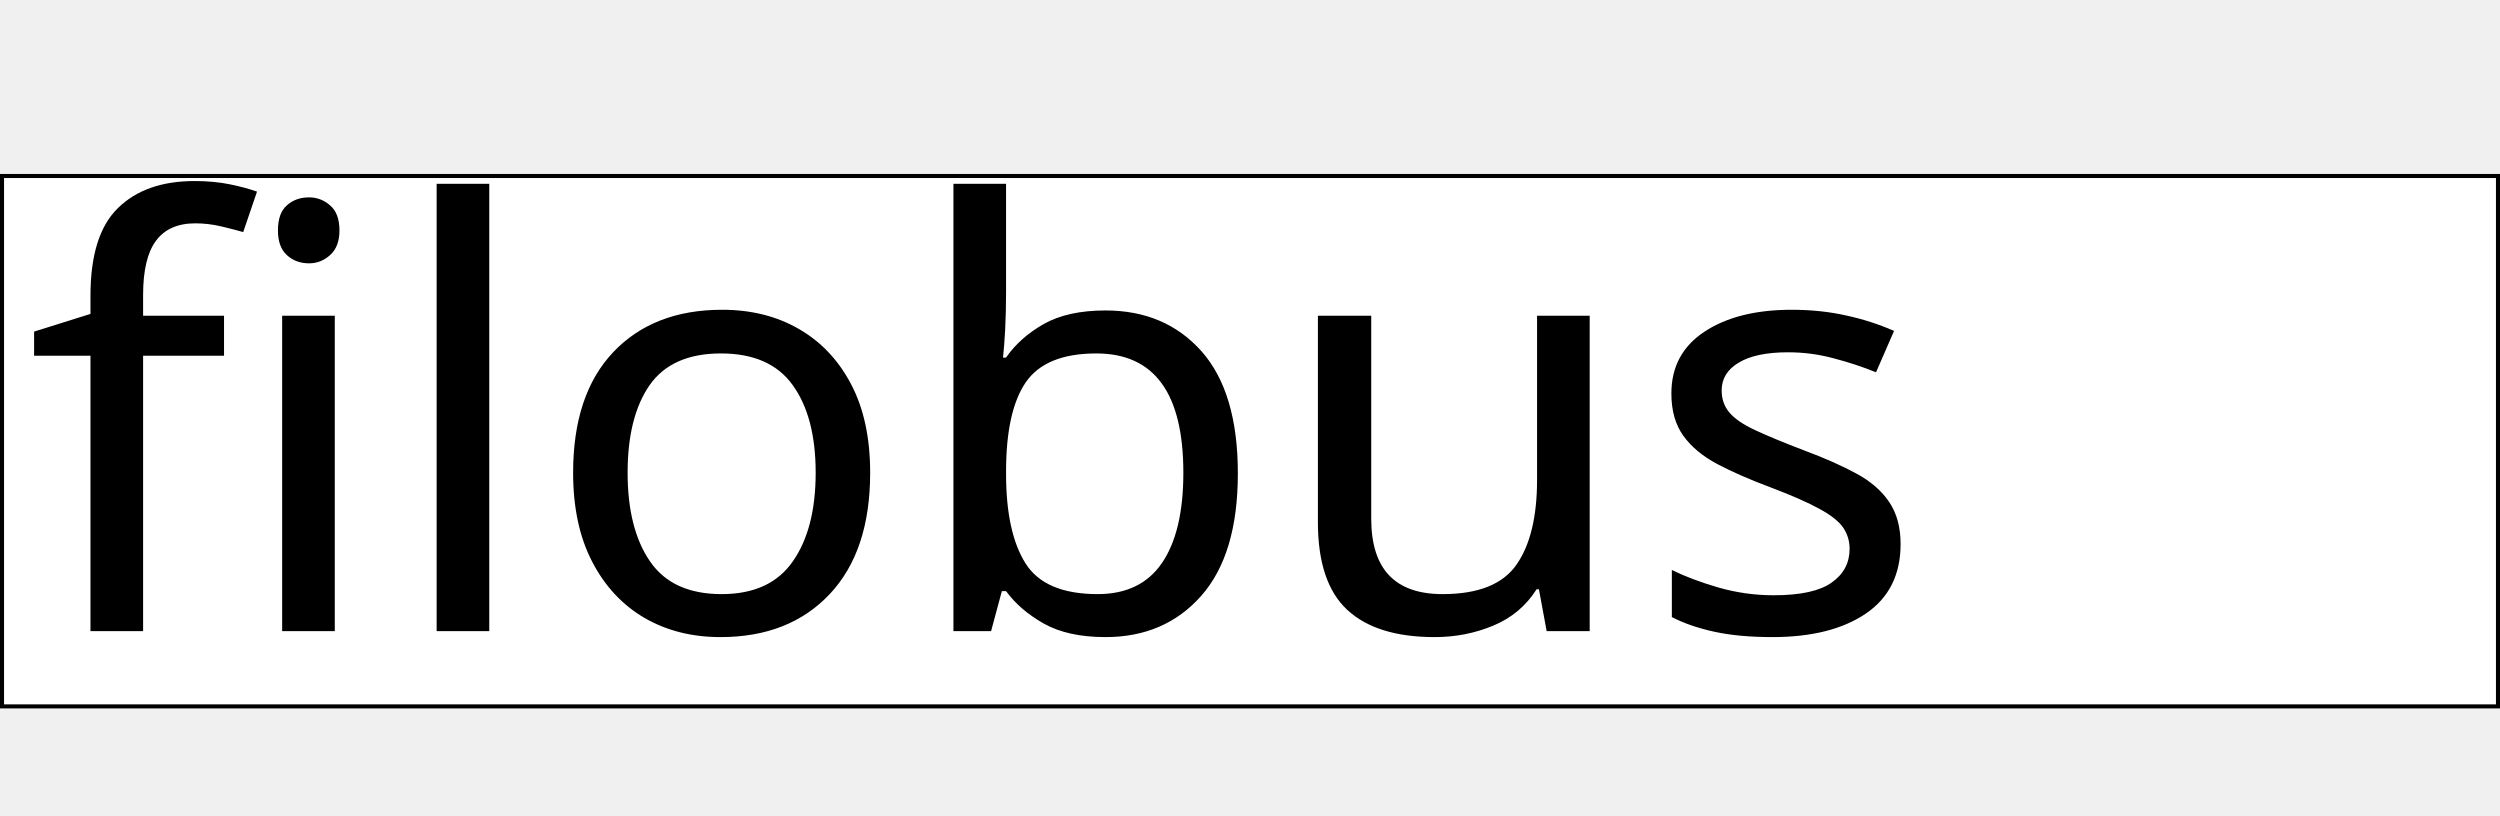
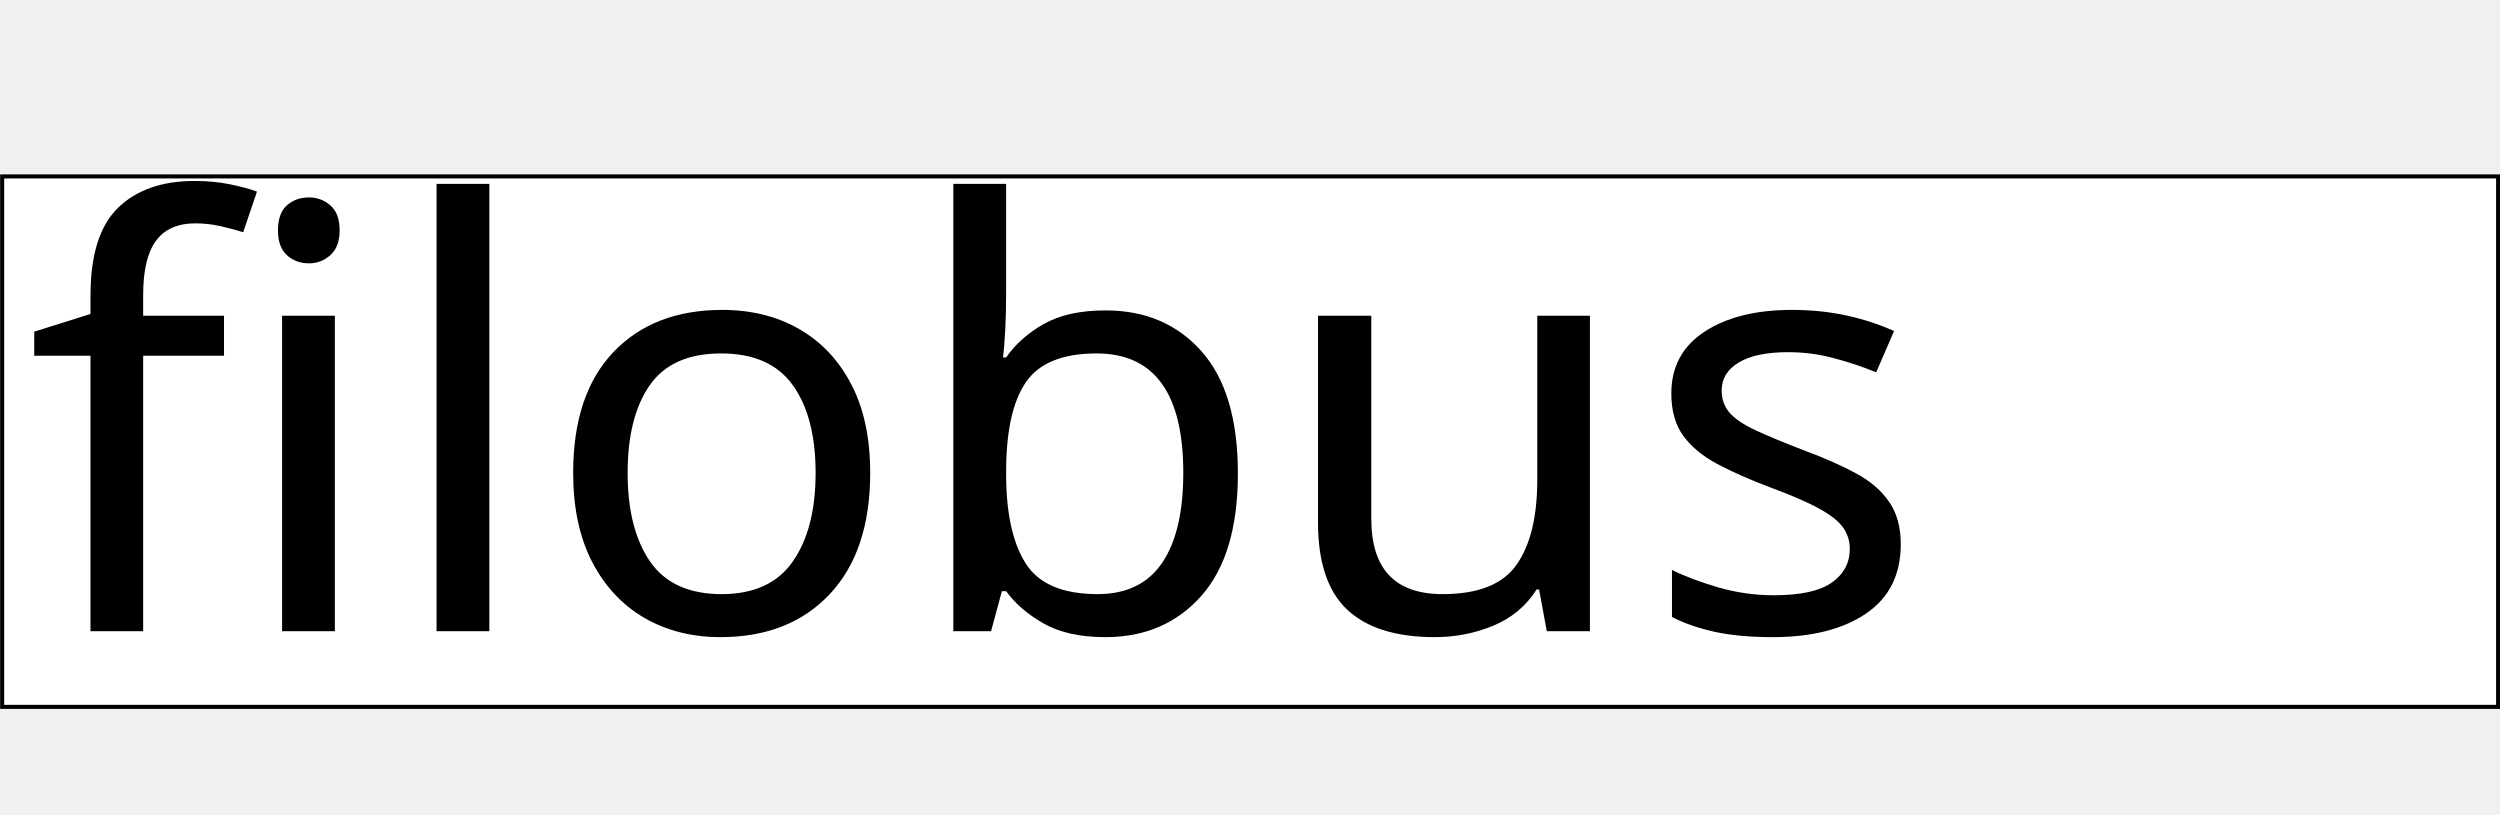
- <svg xmlns="http://www.w3.org/2000/svg" version="1.1" width="308.733" height="100.649" viewBox="0,0,308.733,100.649">
+ <svg xmlns="http://www.w3.org/2000/svg" version="1.0" id="Livello_1" x="0px" y="0px" viewBox="0 0 308.7 100.6" style="enable-background:new 0 0 308.7 100.6;" xml:space="preserve">
+   <style type="text/css">
+ 	.st0{fill:#FFFFFF;stroke:#000000;stroke-width:0.5;stroke-miterlimit:10;}
+ 	.st1{font-family:'MyriadPro-Regular';}
+ 	.st2{font-size:72.67px;}
+ </style>
  <g transform="translate(-85.63379,-125.5157)">
-     <g stroke-miterlimit="10">
-       <path d="M85.884,212.75v-65.5h308.233v65.5z" fill="#ffffff" stroke="#000000" stroke-width="0.5" />
-       <text transform="translate(88.74828,203.4547) scale(1.84861,1.81676)" font-size="40" xml:space="preserve" fill="#000000" stroke="none" stroke-width="1" font-family="Sans Serif" font-weight="normal" text-anchor="start">
-         <tspan x="0" dy="0">filobus</tspan>
-       </text>
+     <g>
+       <path class="st0" d="M85.9,212.8v-65.5h308.2v65.5H85.9z" />
+       <text transform="matrix(1.0175 0 0 1 88.748 203.4552)" class="st1 st2">filobus</text>
    </g>
  </g>
</svg>
